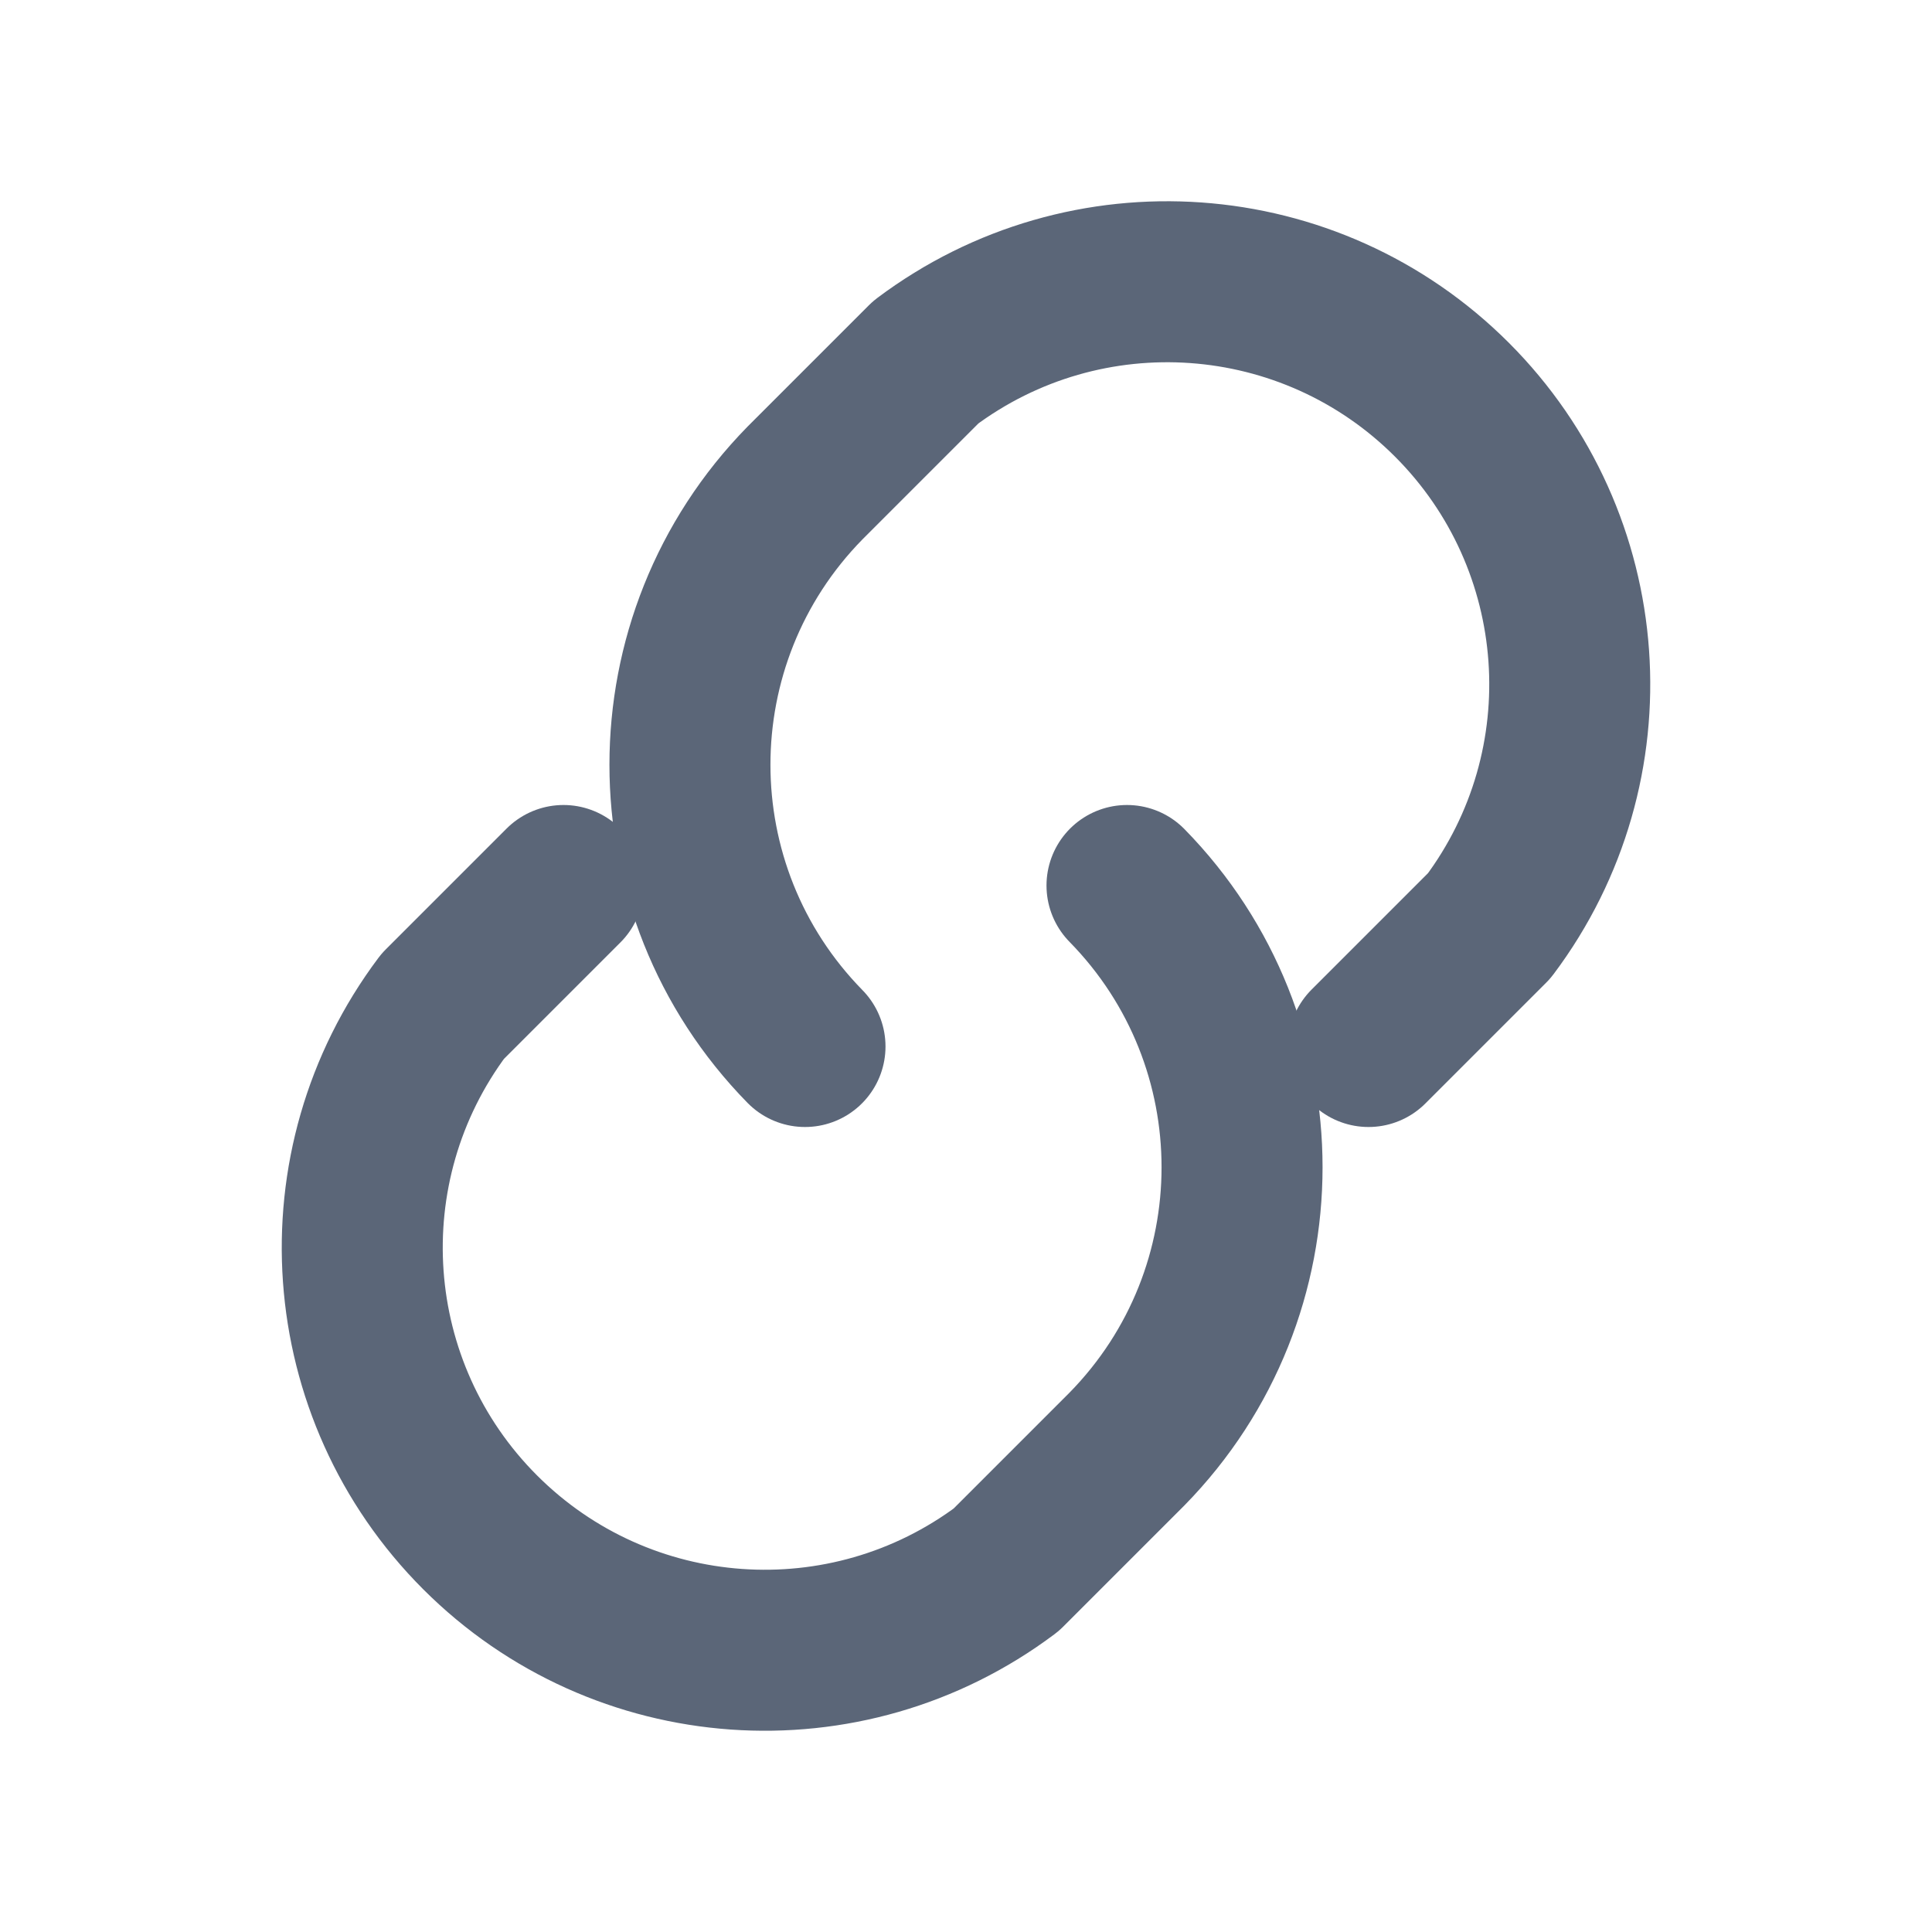
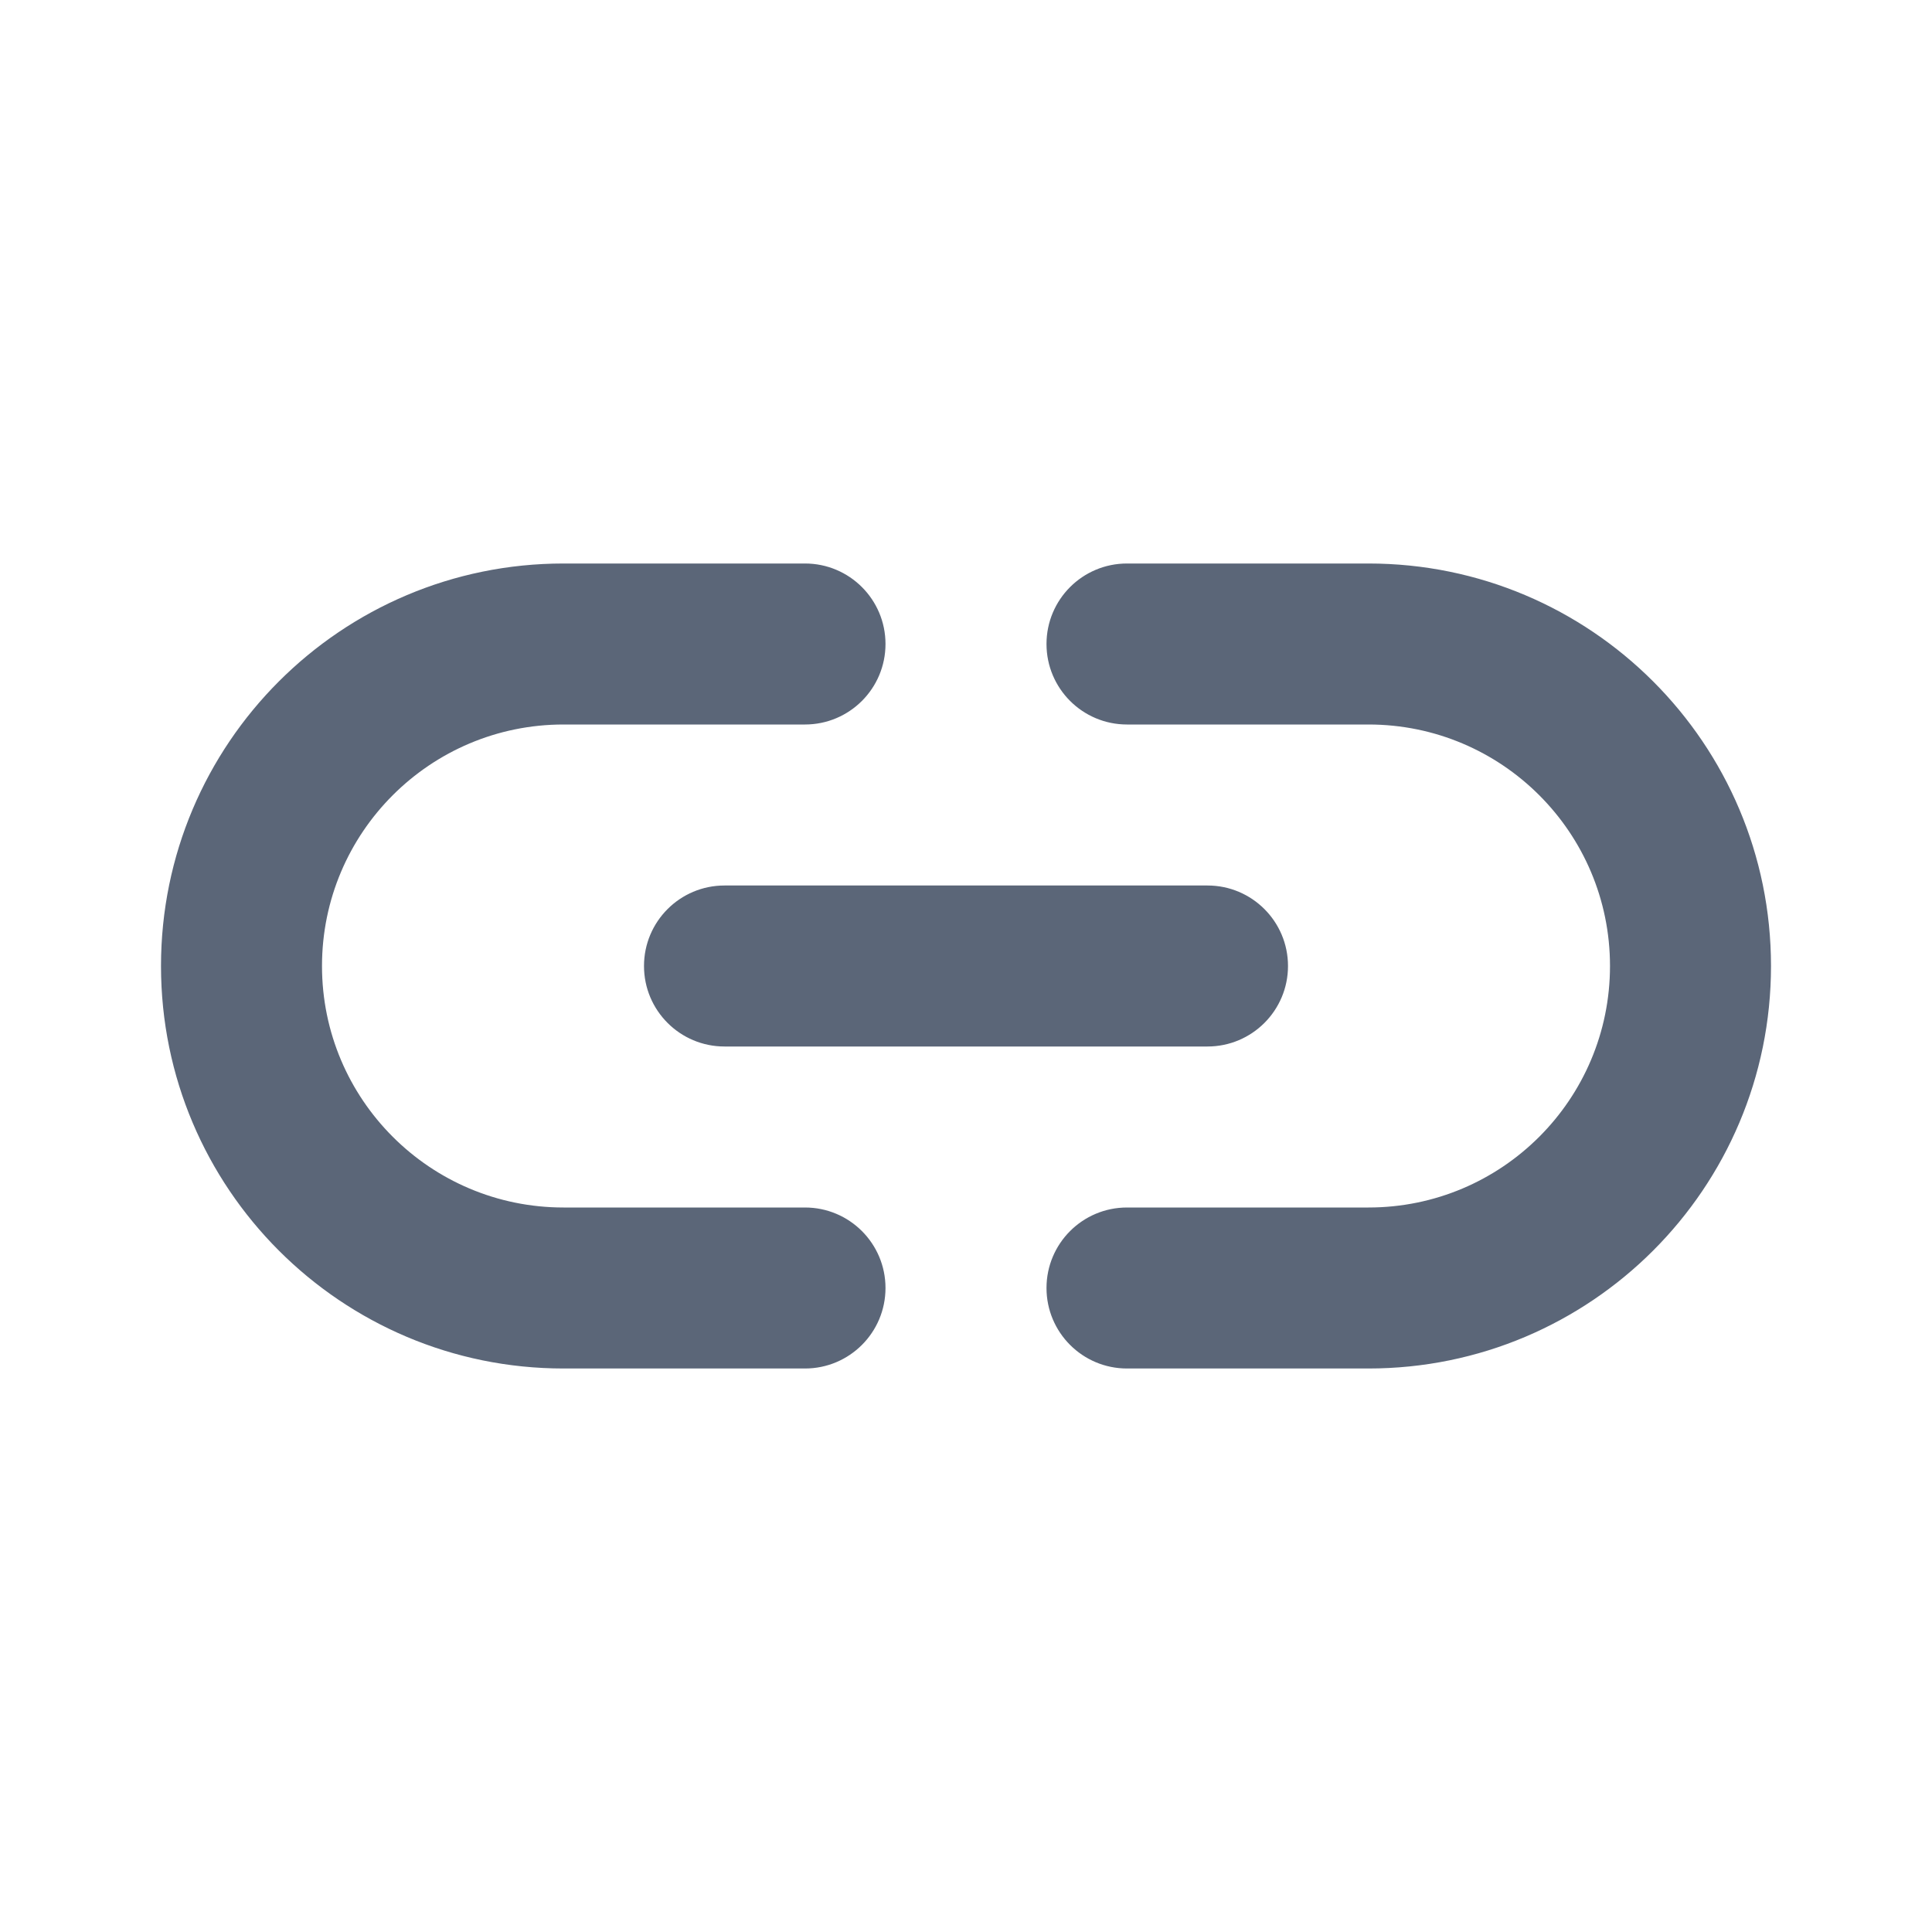
- <svg xmlns="http://www.w3.org/2000/svg" width="24" height="24" viewBox="0 0 24 24" fill="none" stroke="#5b6678" stroke-width="2" stroke-linecap="round" stroke-linejoin="round">
-   <path d="M10 13a5 5 0 0 1 0-7l1.5-1.5a5 5 0 0 1 7 7L17 13" />
-   <path d="M14 11a5 5 0 0 1 0 7L12.5 19.5a5 5 0 0 1-7-7L7 11" />
+ <svg xmlns="http://www.w3.org/2000/svg" width="24" height="24" viewBox="0 0 24 24" fill="#5b6678">
+   <path d="M17 7h-3a1 1 0 0 0 0 2h3a3 3 0 0 1 0 6h-3a1 1 0 0 0 0 2h3a5 5 0 0 0 0-10zM7 17h3a1 1 0 0 0 0-2H7a3 3 0 0 1 0-6h3a1 1 0 0 0 0-2H7a5 5 0 0 0 0 10zm1-5a1 1 0 0 0 1 1h6a1 1 0 0 0 0-2H9a1 1 0 0 0-1 1z" />
</svg>
